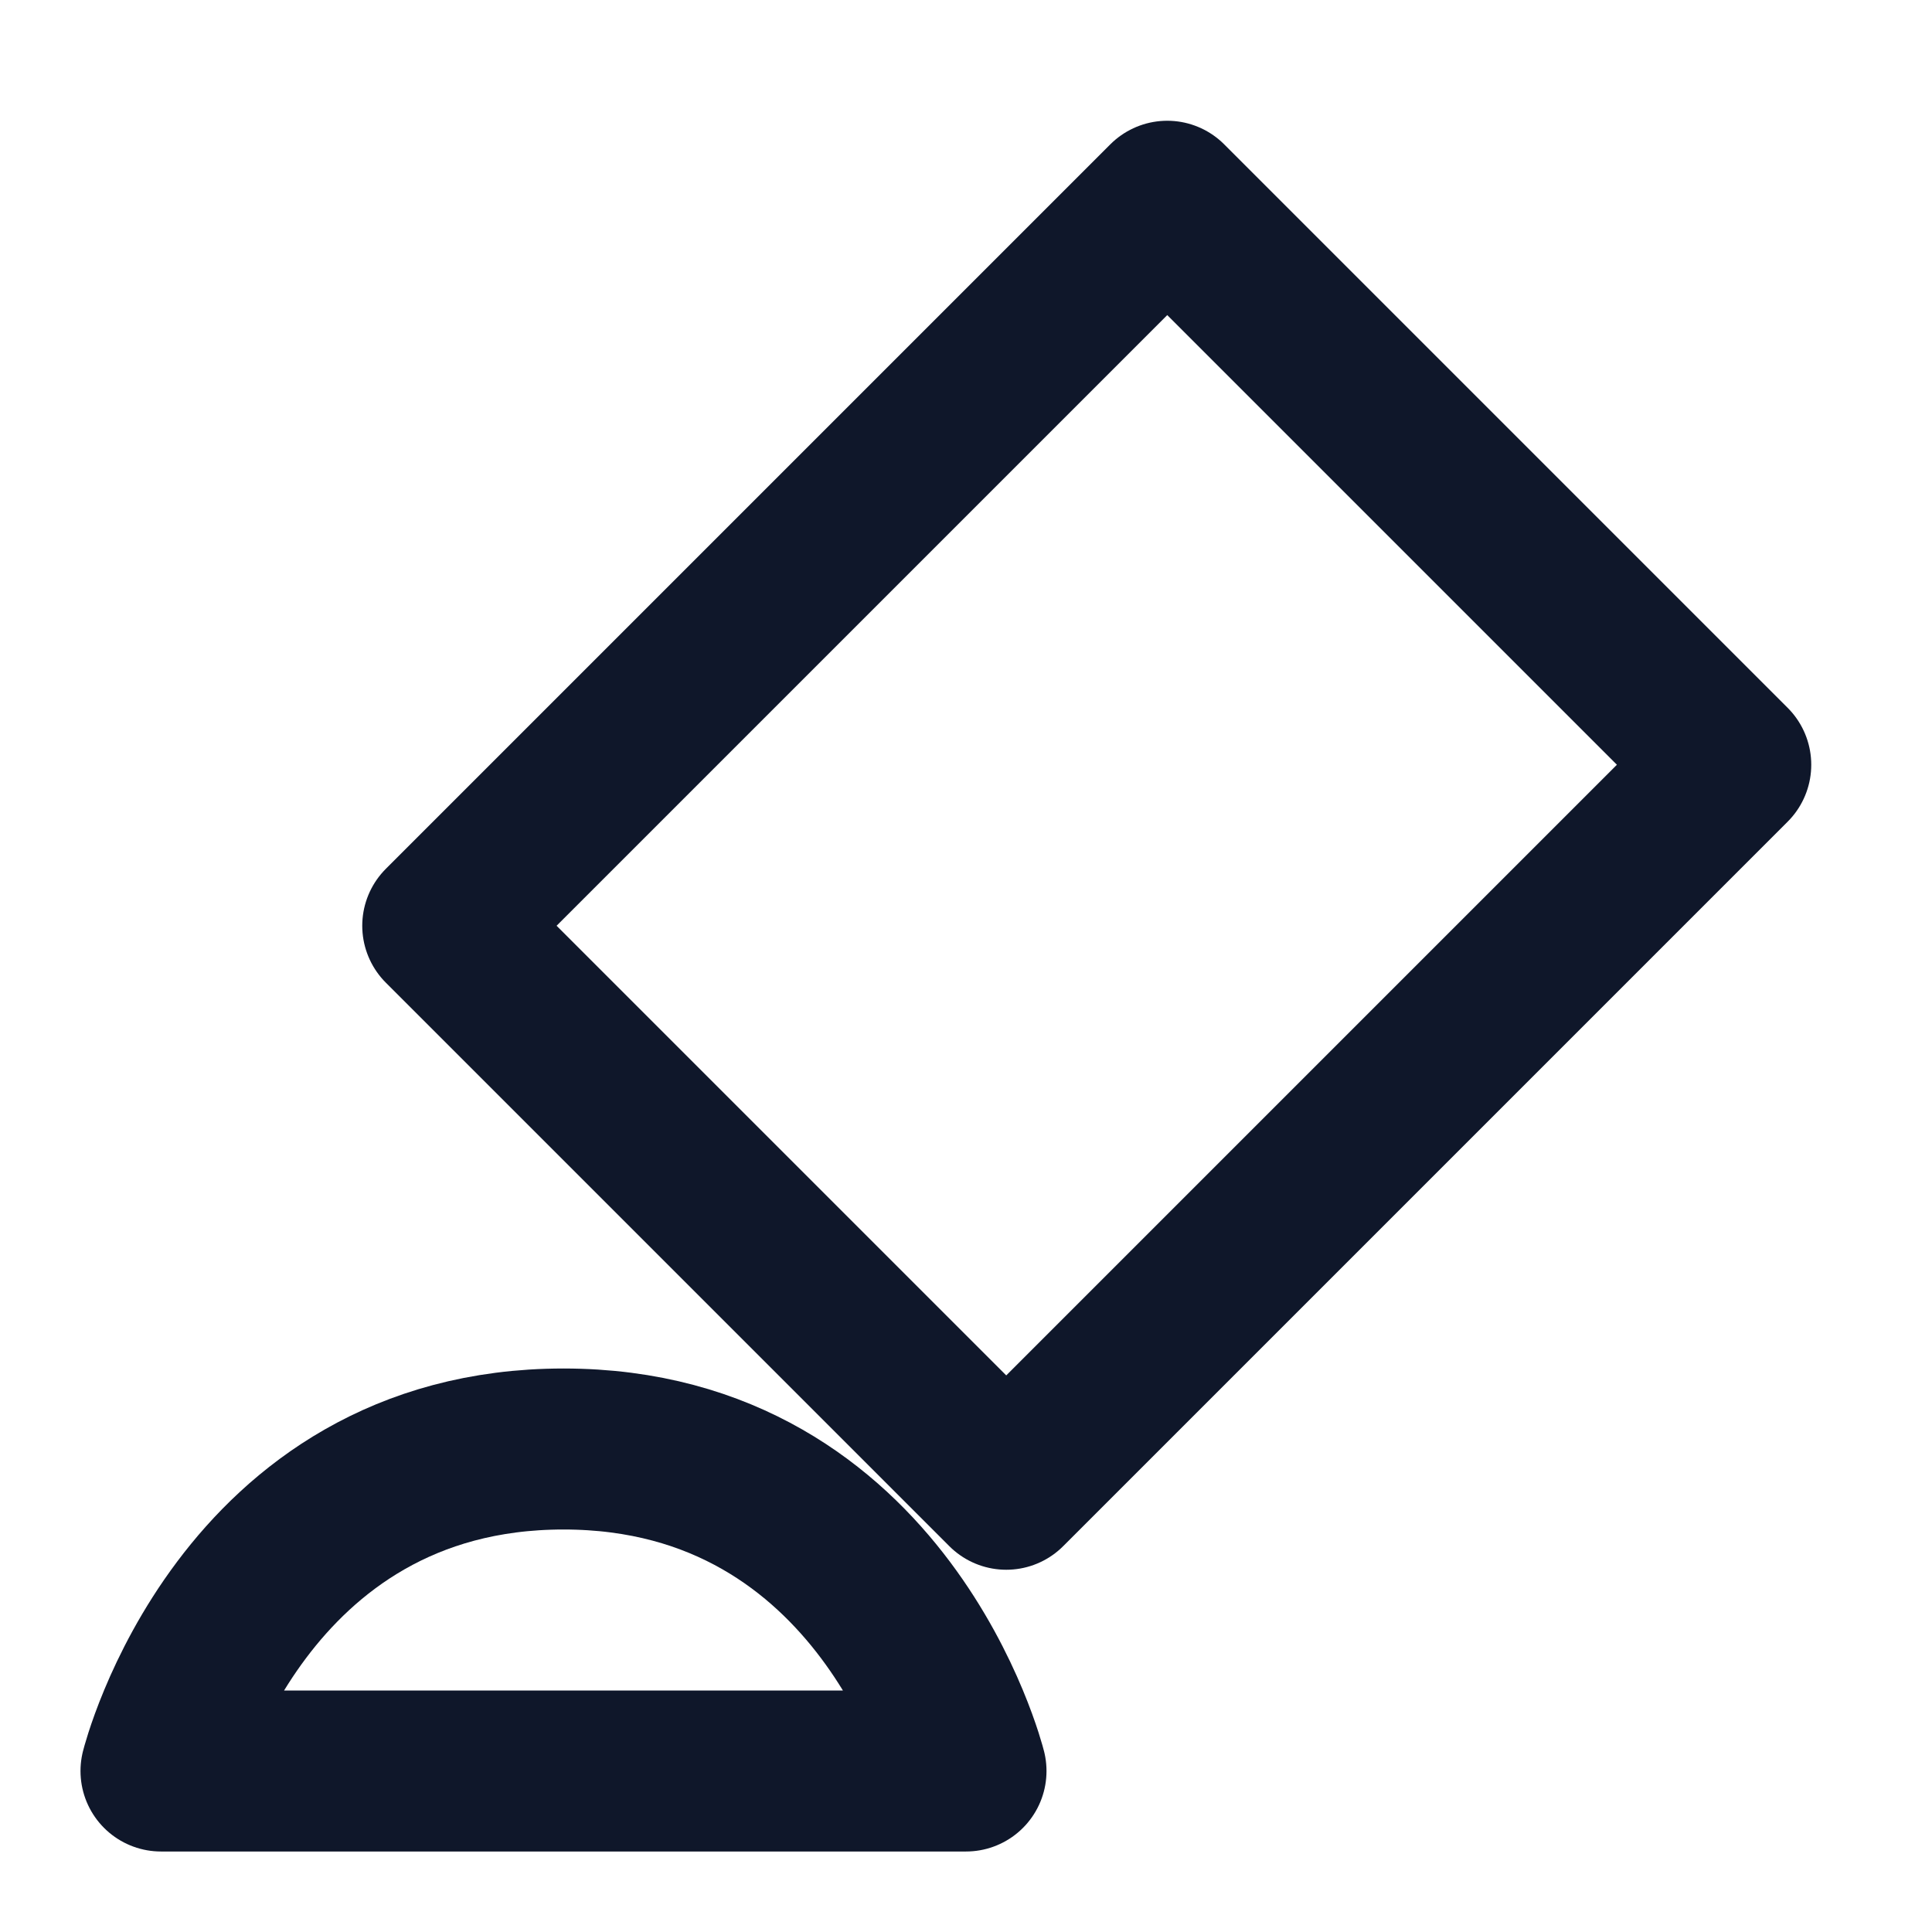
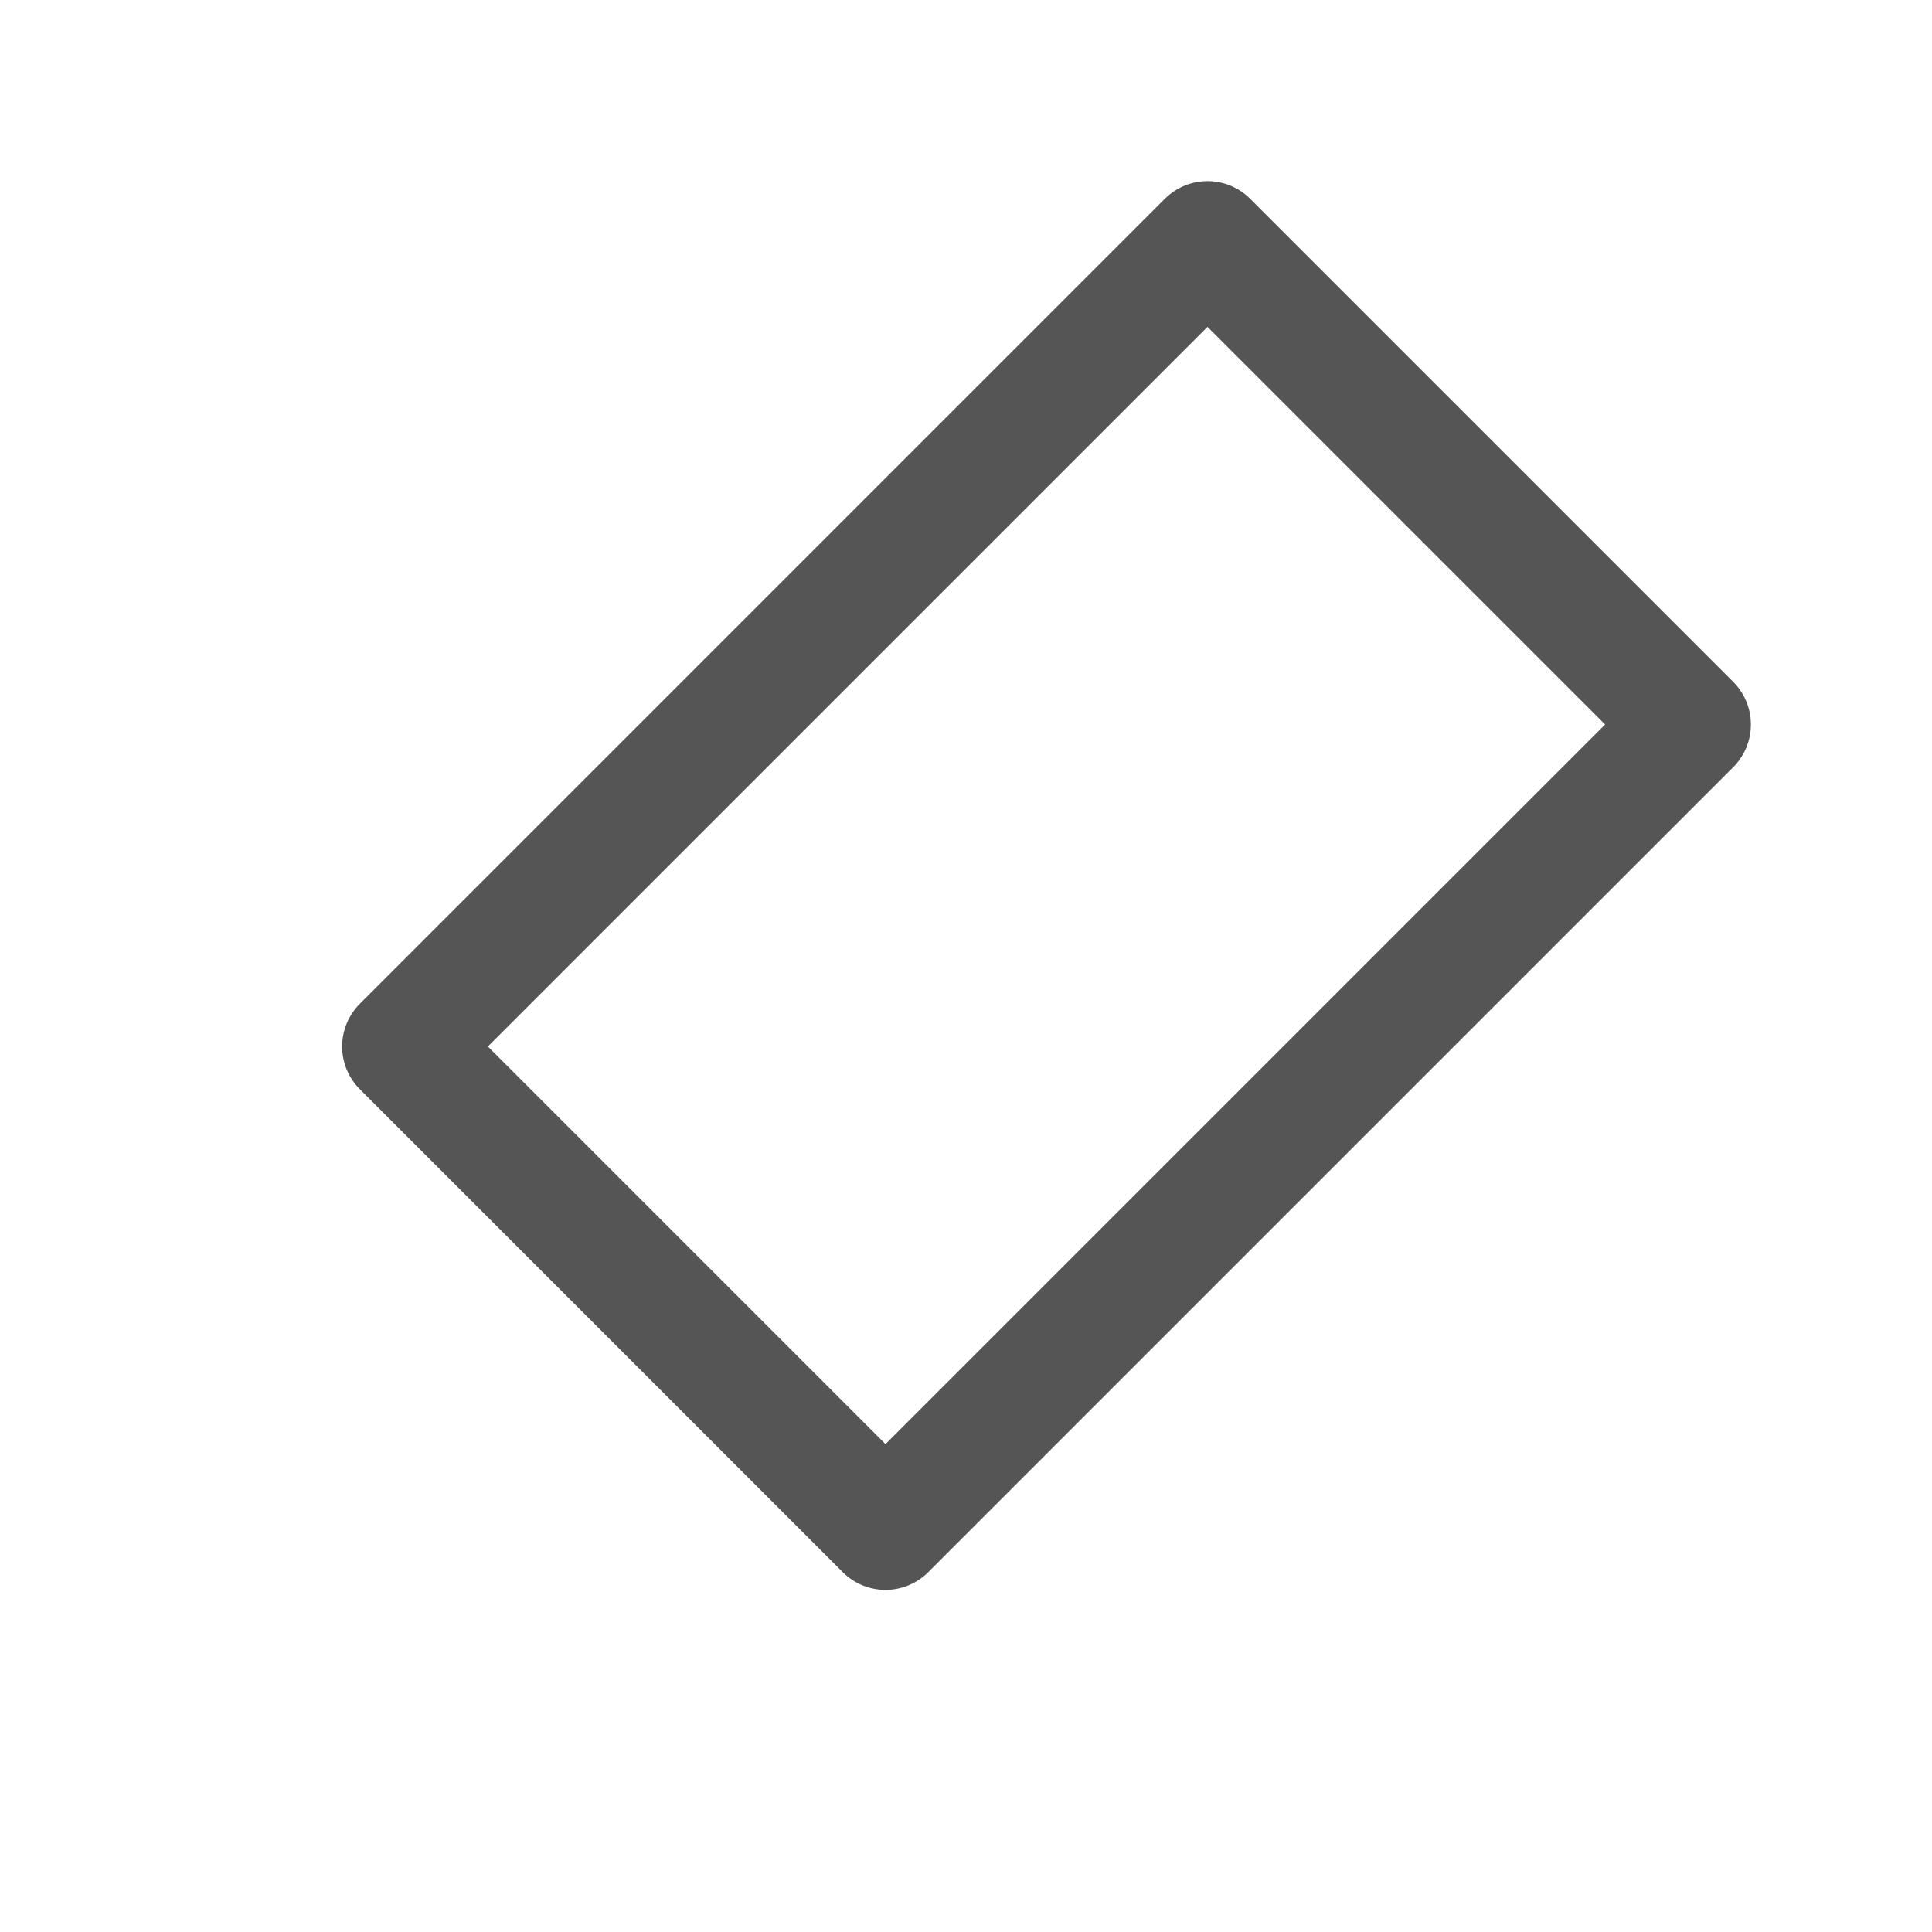
- <svg width="32" height="32" viewBox="0 0 24 24" fill="none" stroke="#0F172A" stroke-width="2" stroke-linecap="round" stroke-linejoin="round">
-   <path d="M2 22s1-4 5-4 5 4 5 4H2z" />
-   <path d="M14.5 2.5l7 7-9 9-7-7 9-9z" />
+ <svg xmlns="http://www.w3.org/2000/svg" width="48" height="48" viewBox="0 0 48 48">
+   <path d="M30 6 L42 18 L22 38 L10 26 Z" fill="none" stroke="#555" stroke-width="3" stroke-linejoin="round" />
</svg>
